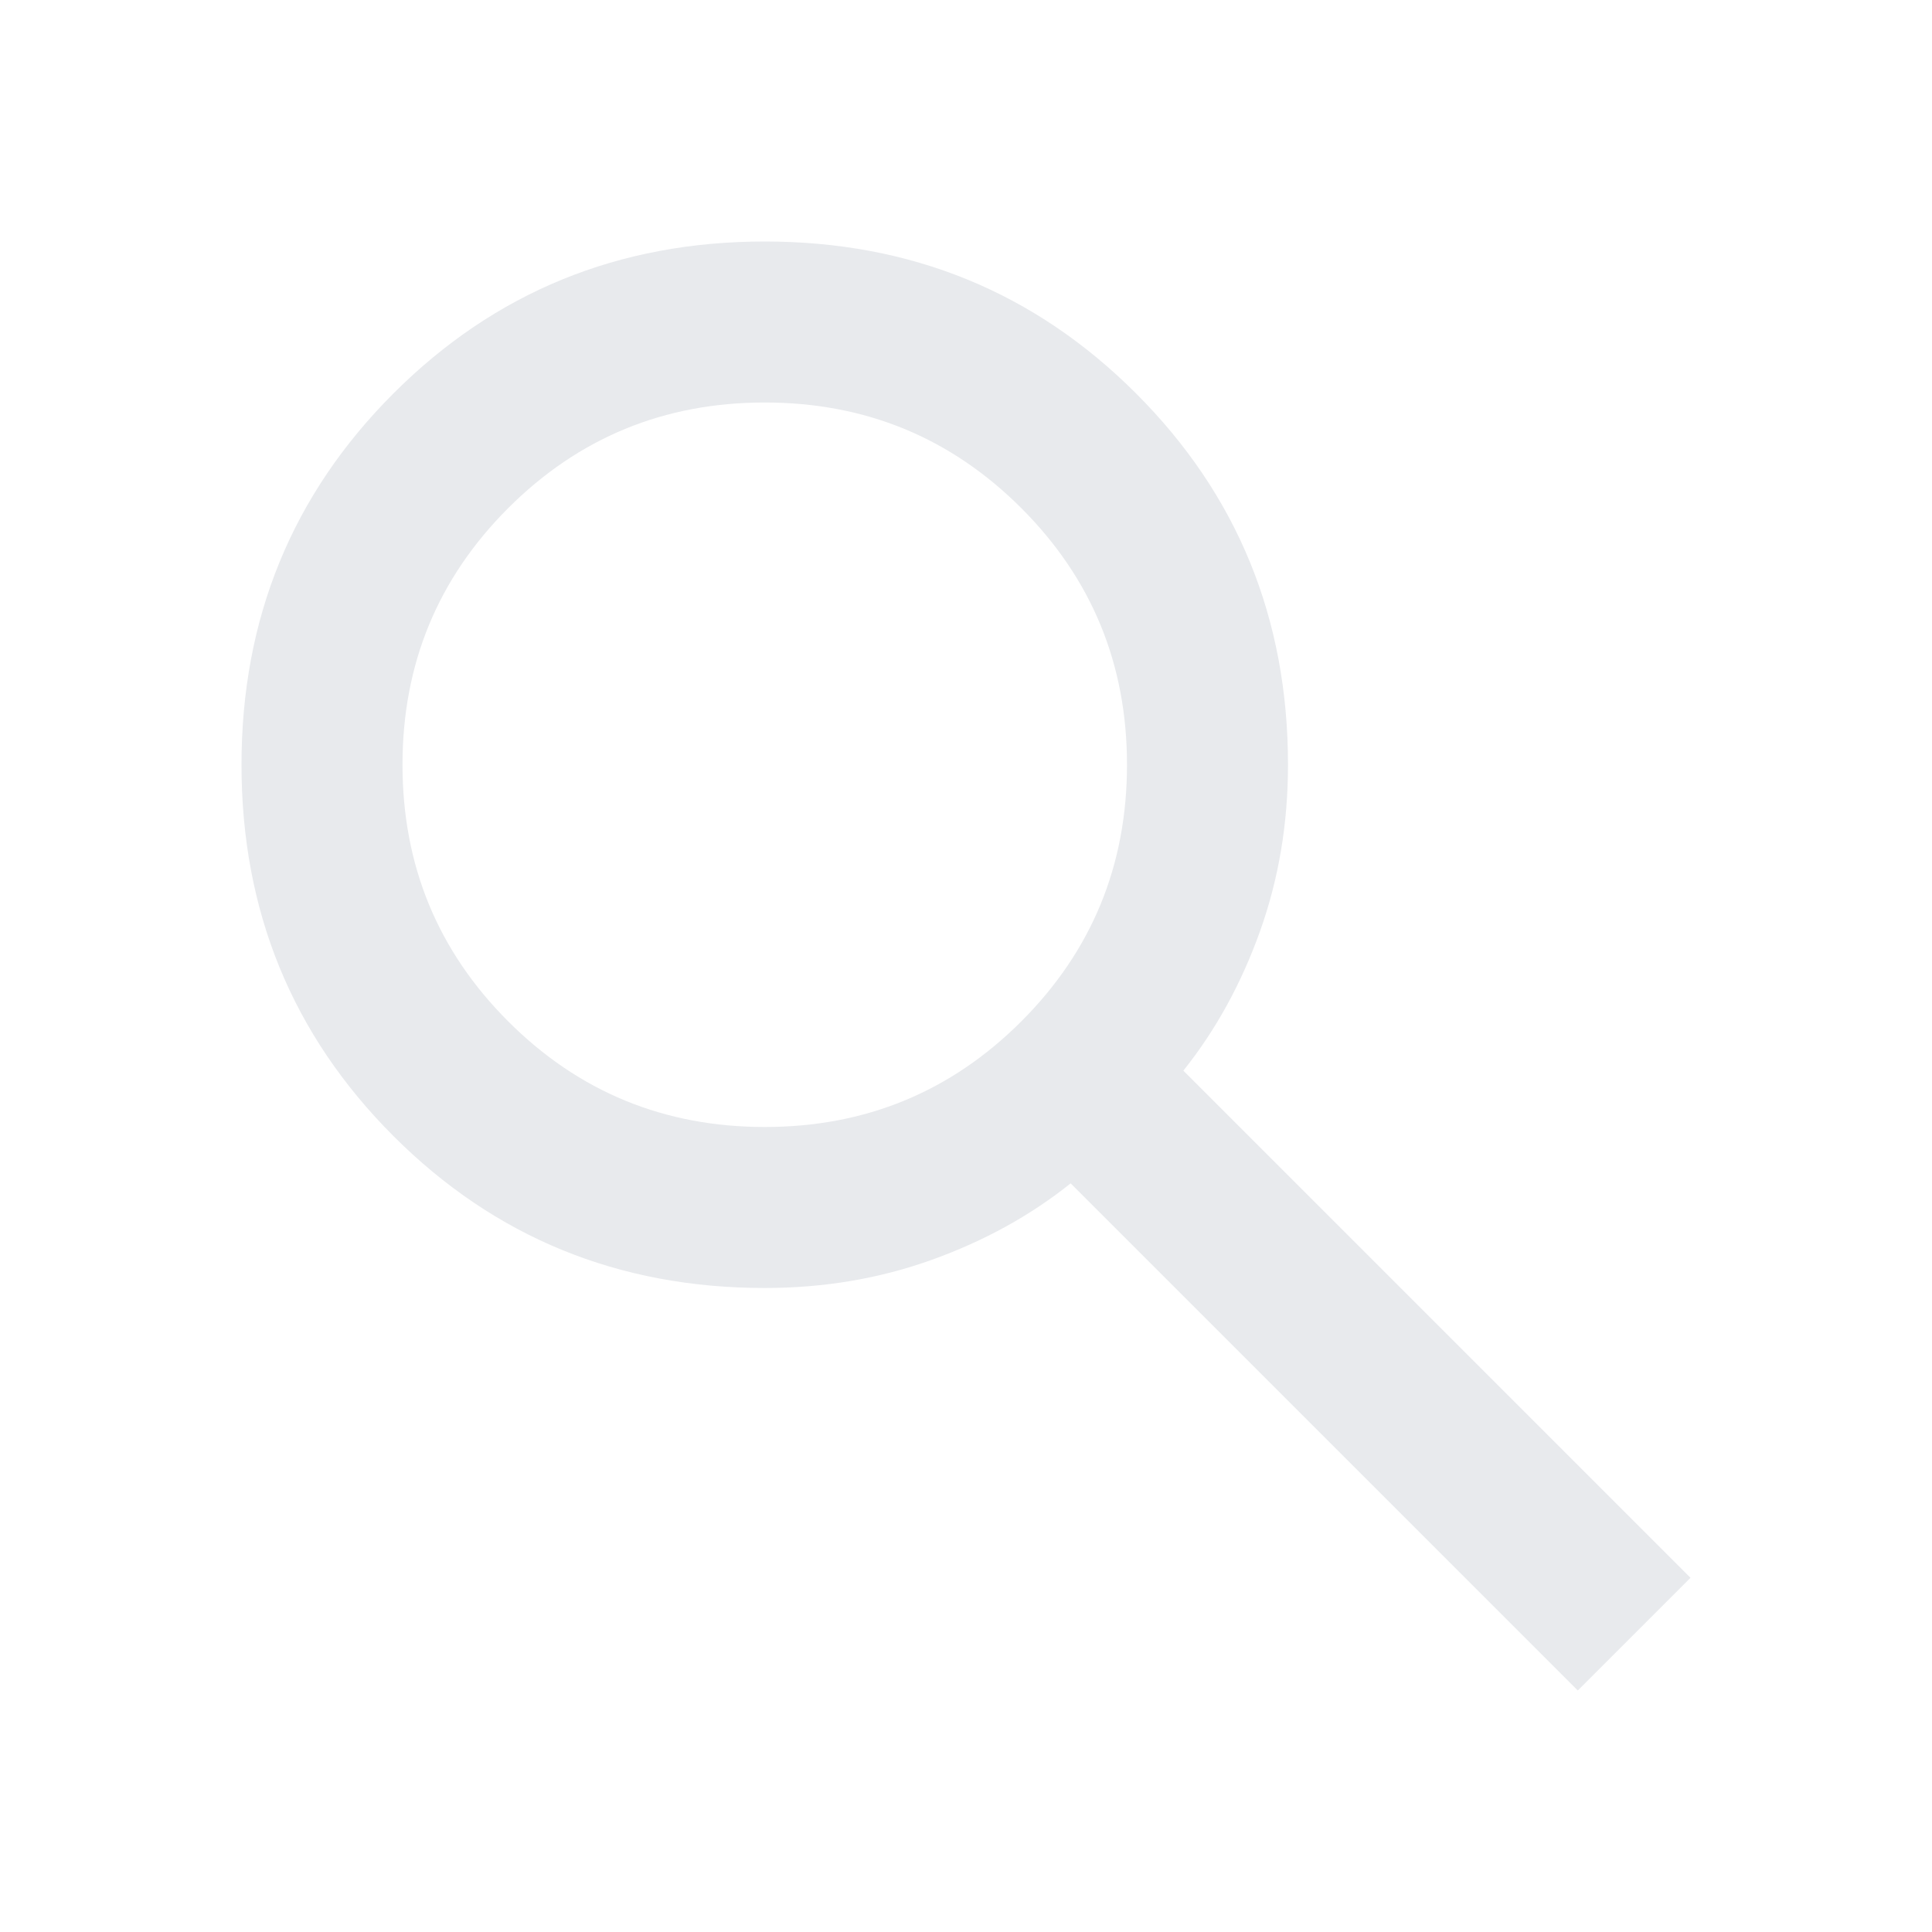
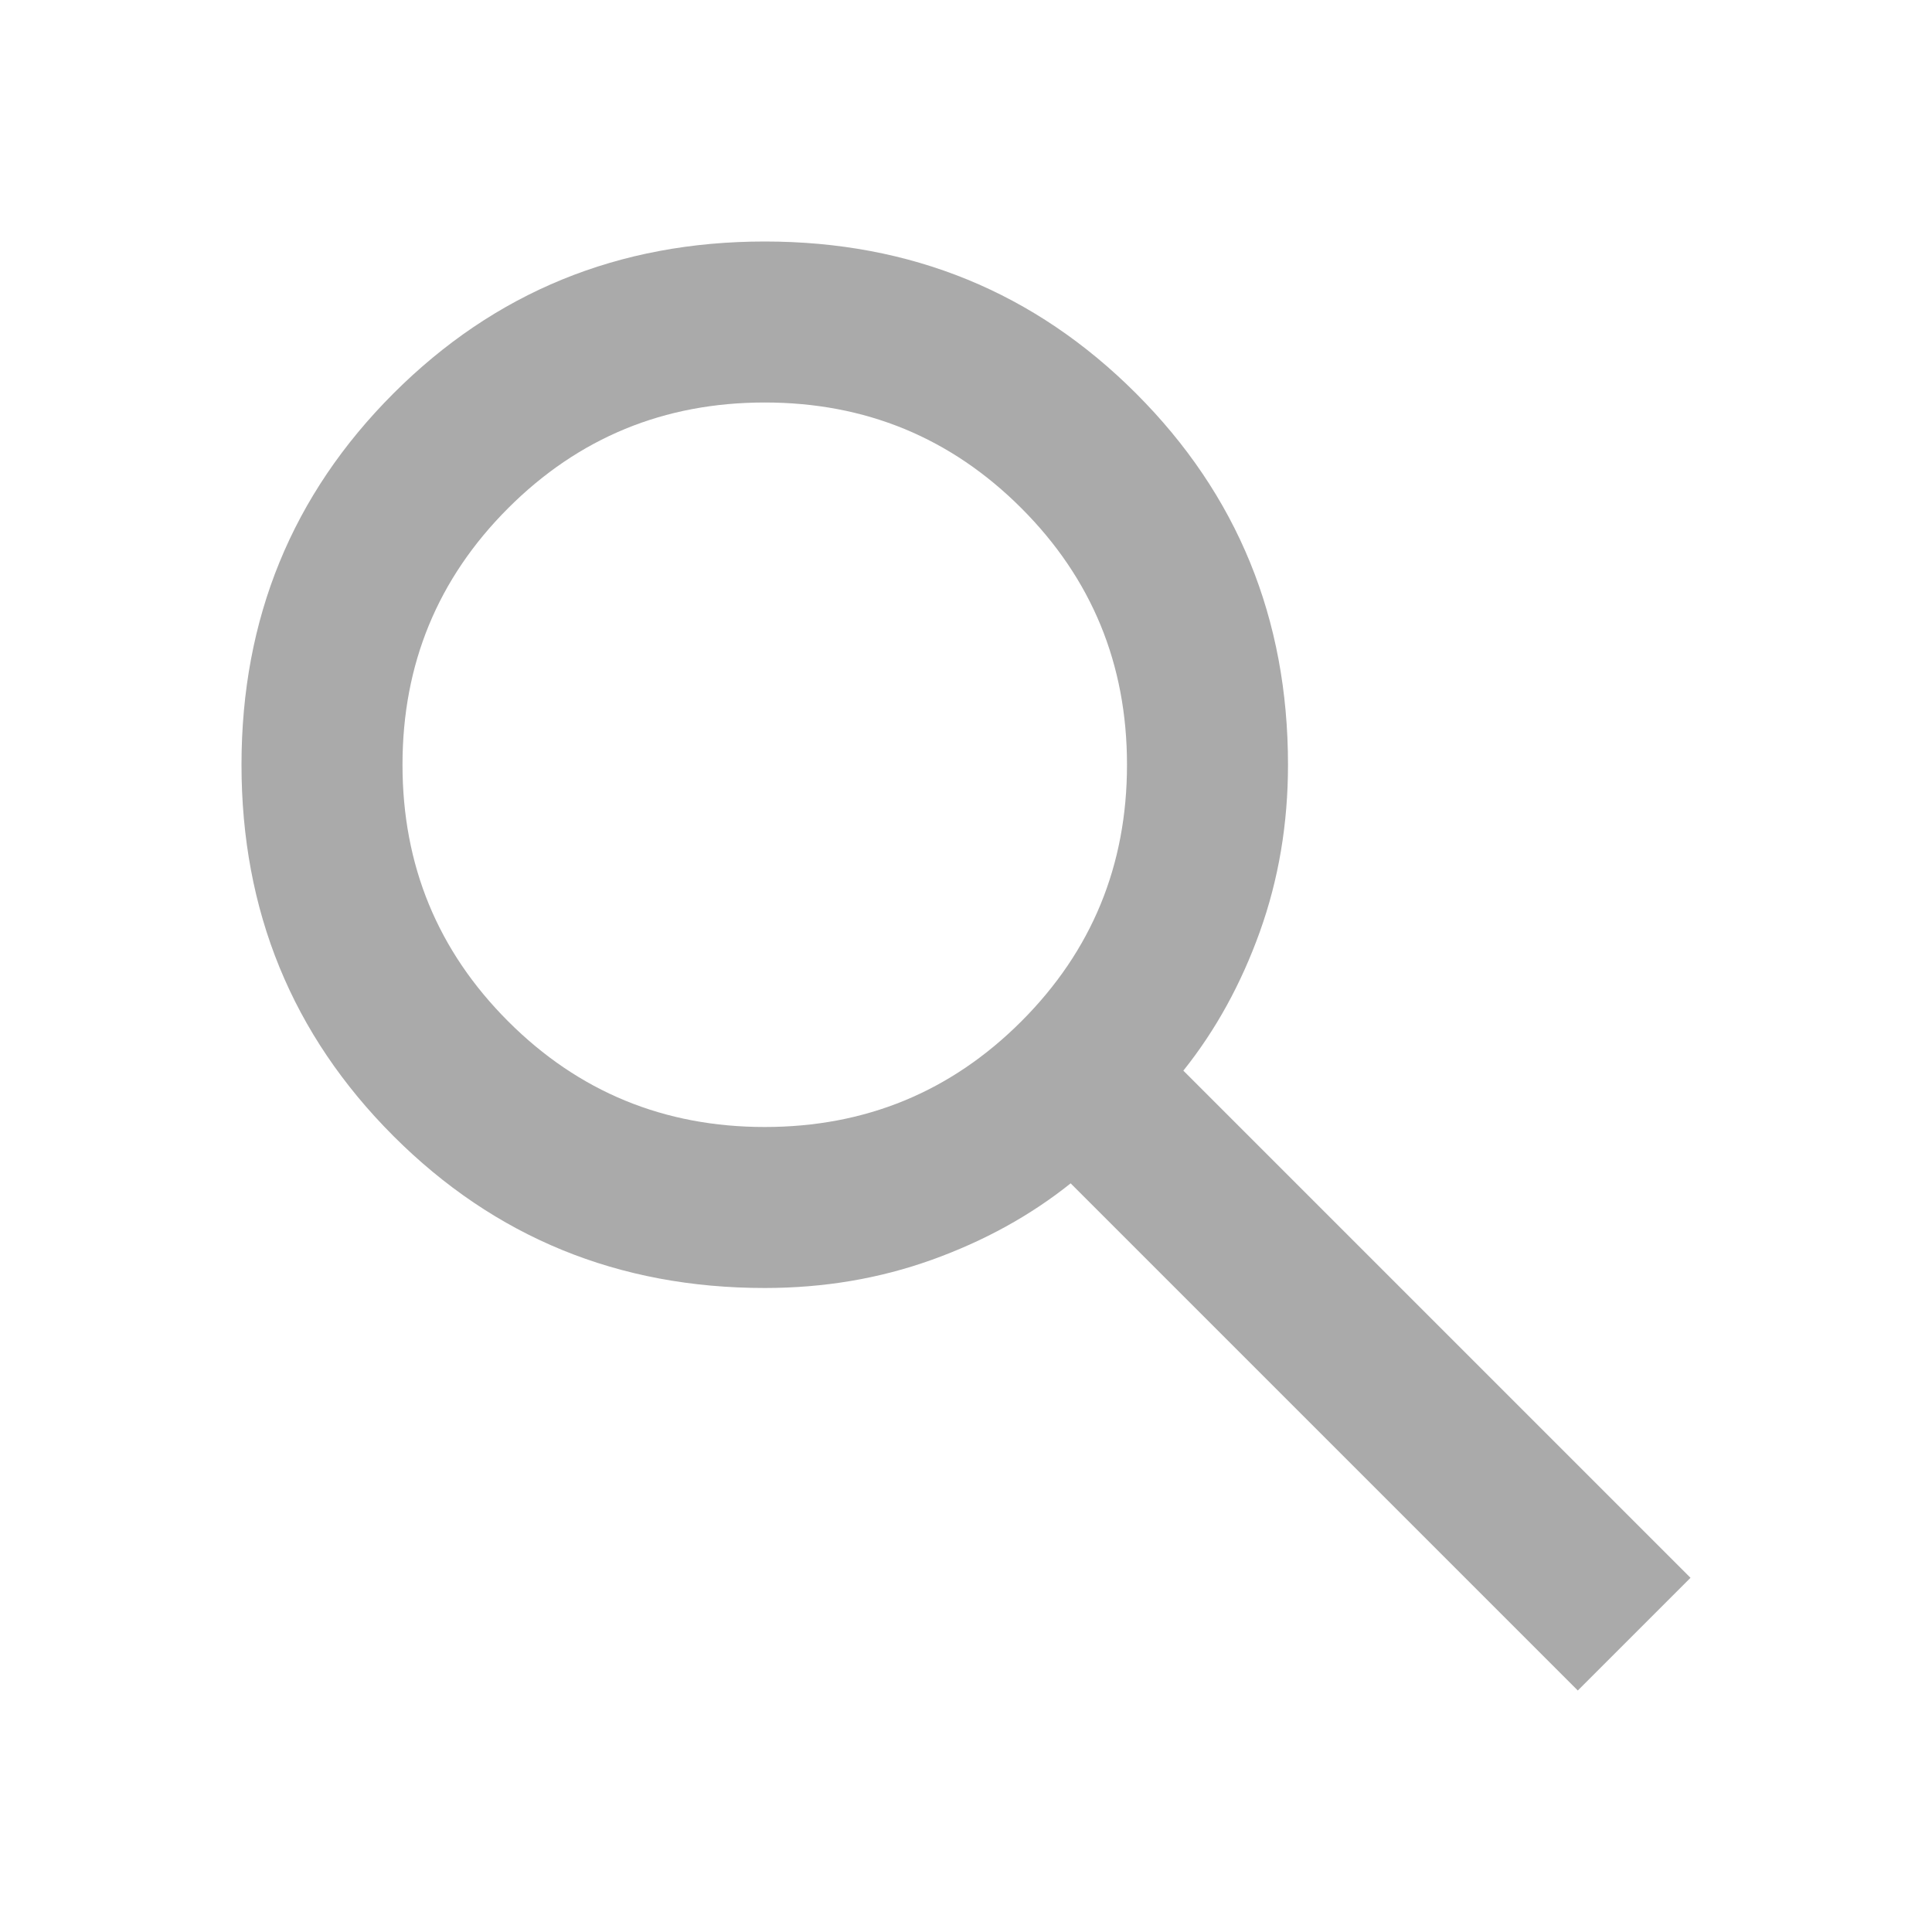
- <svg xmlns="http://www.w3.org/2000/svg" height="24px" viewBox="0 -960 960 960" width="24px" fill="#e8eaed">
+ <svg xmlns="http://www.w3.org/2000/svg" height="24px" viewBox="0 -960 960 960" width="24px" fill="#AAAAAA">
  <path d="M784-120 532-372q-30 24-69 38t-83 14q-109 0-184.5-75.5T120-580q0-109 75.5-184.5T380-840q109 0 184.5 75.5T640-580q0 44-14 83t-38 69l252 252-56 56ZM380-400q75 0 127.5-52.5T560-580q0-75-52.5-127.5T380-760q-75 0-127.5 52.5T200-580q0 75 52.5 127.5T380-400Z" />
</svg>
